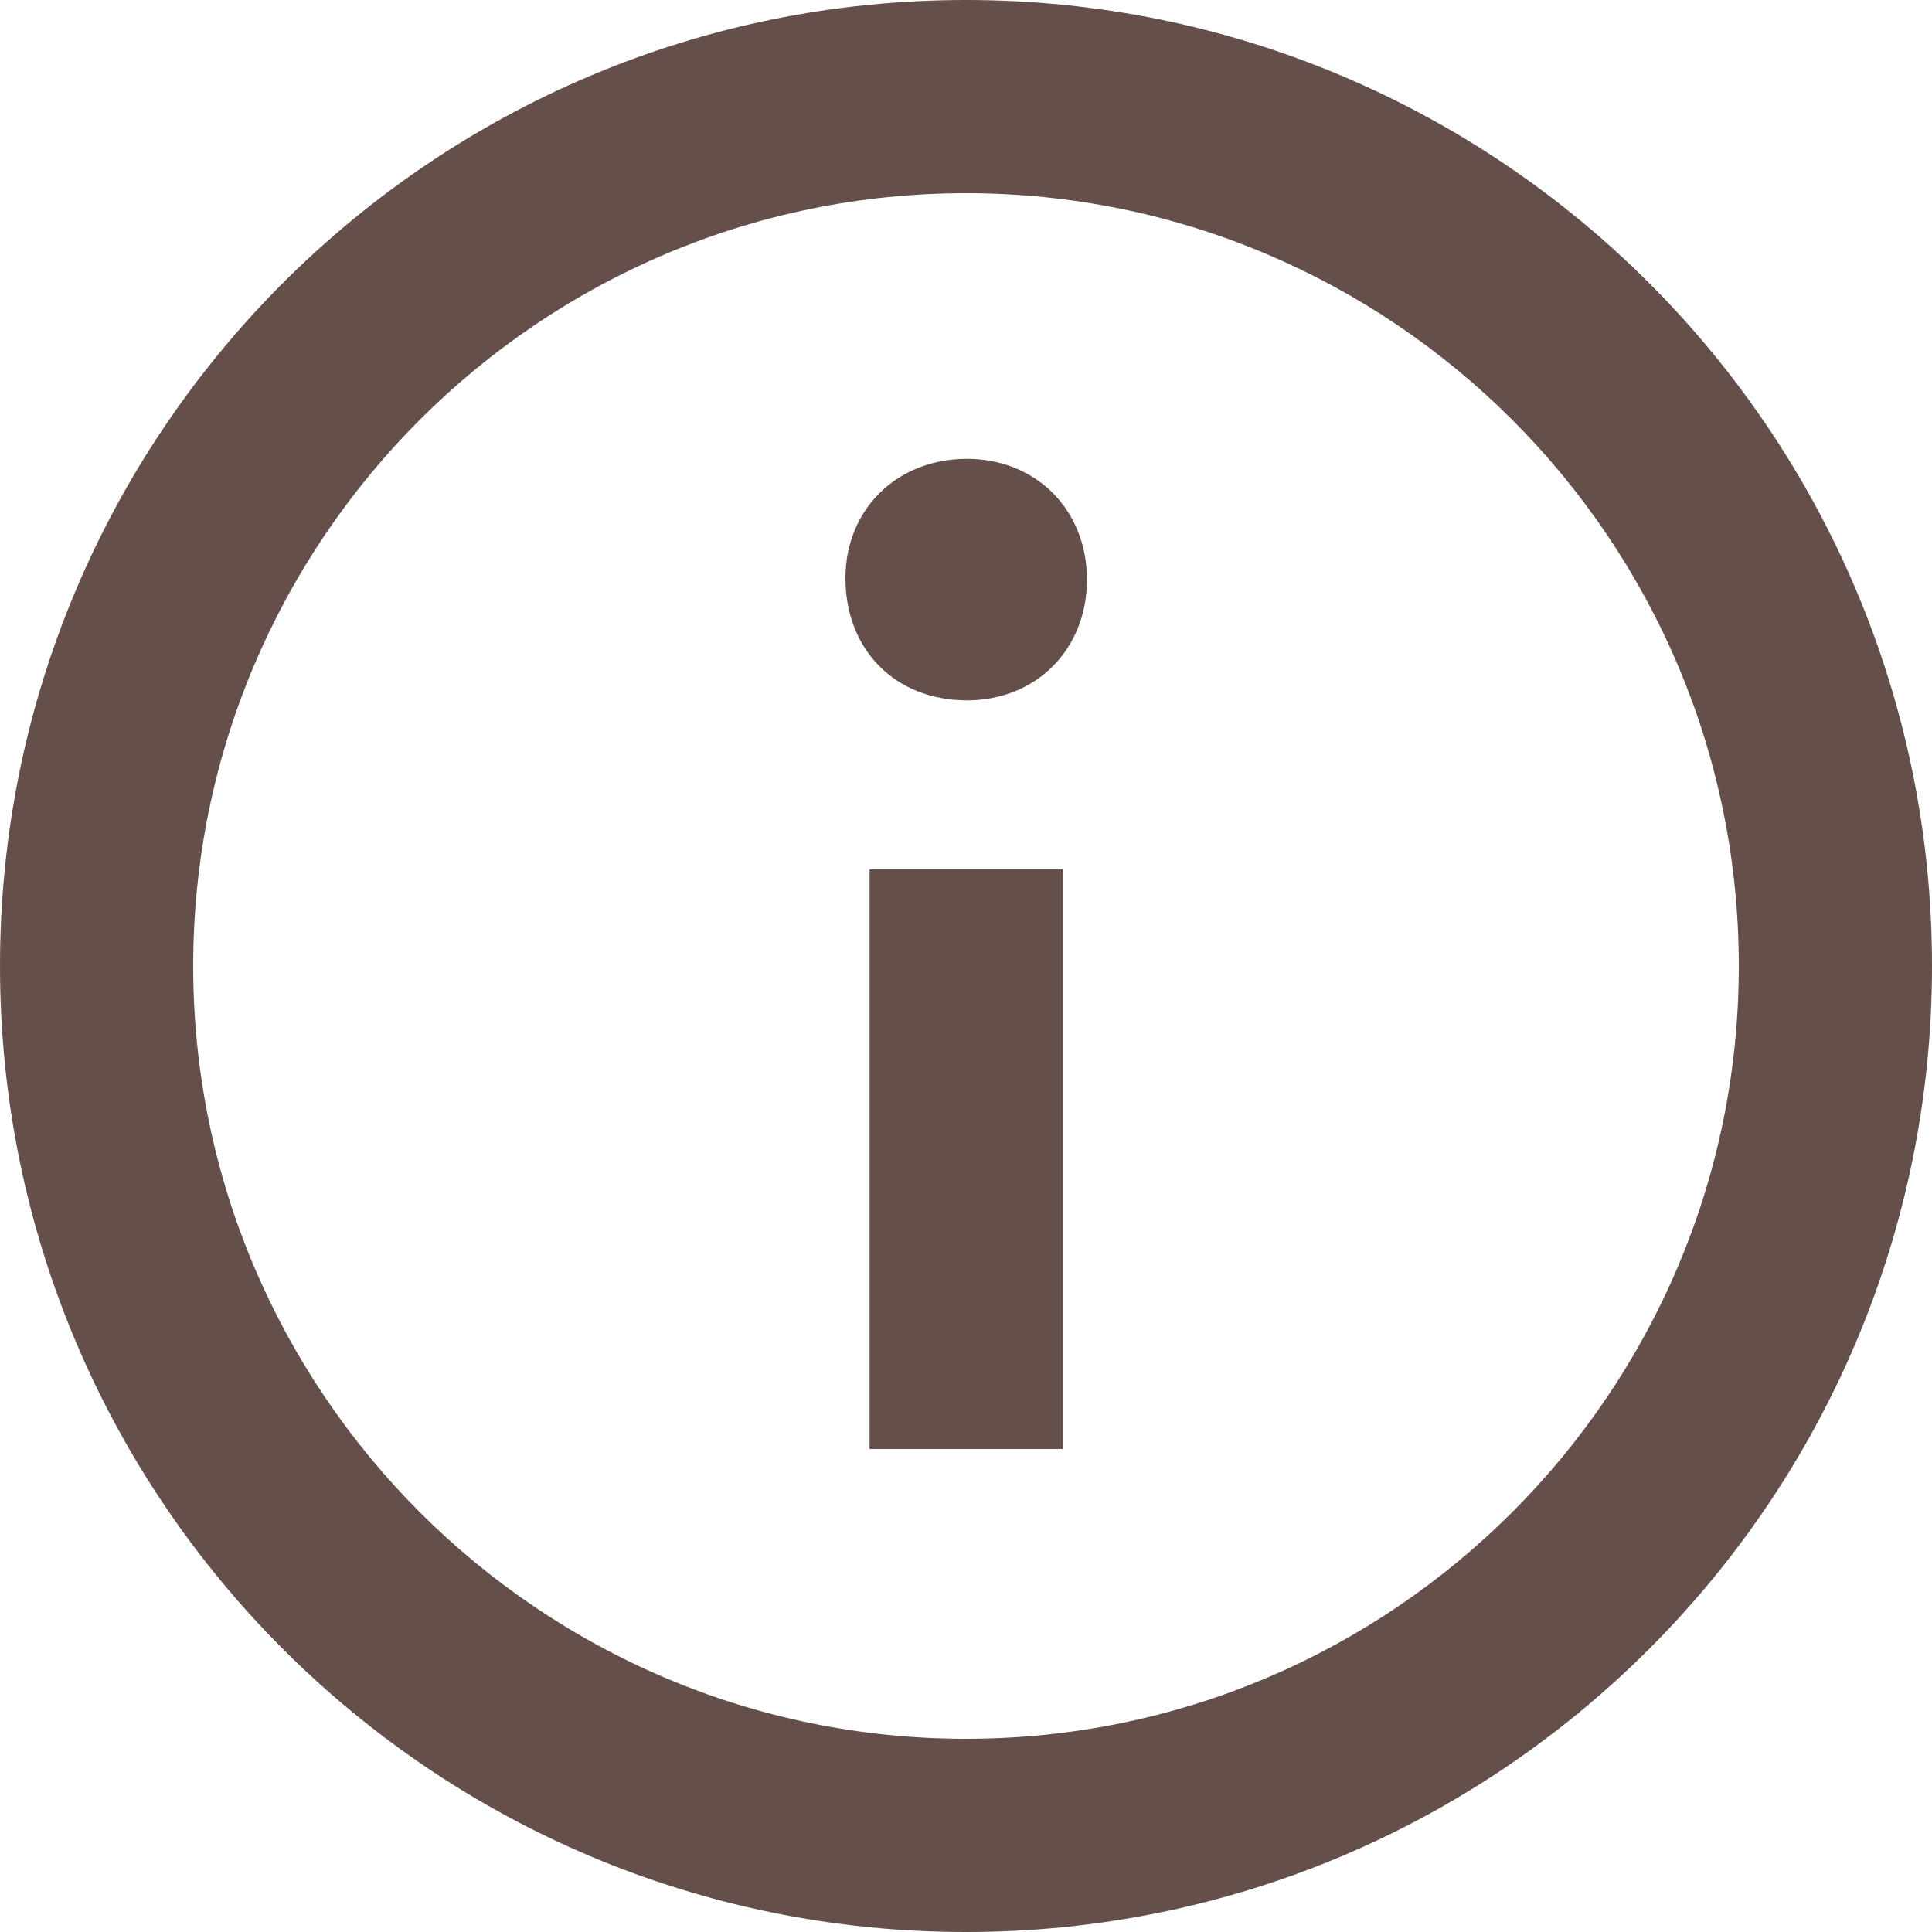
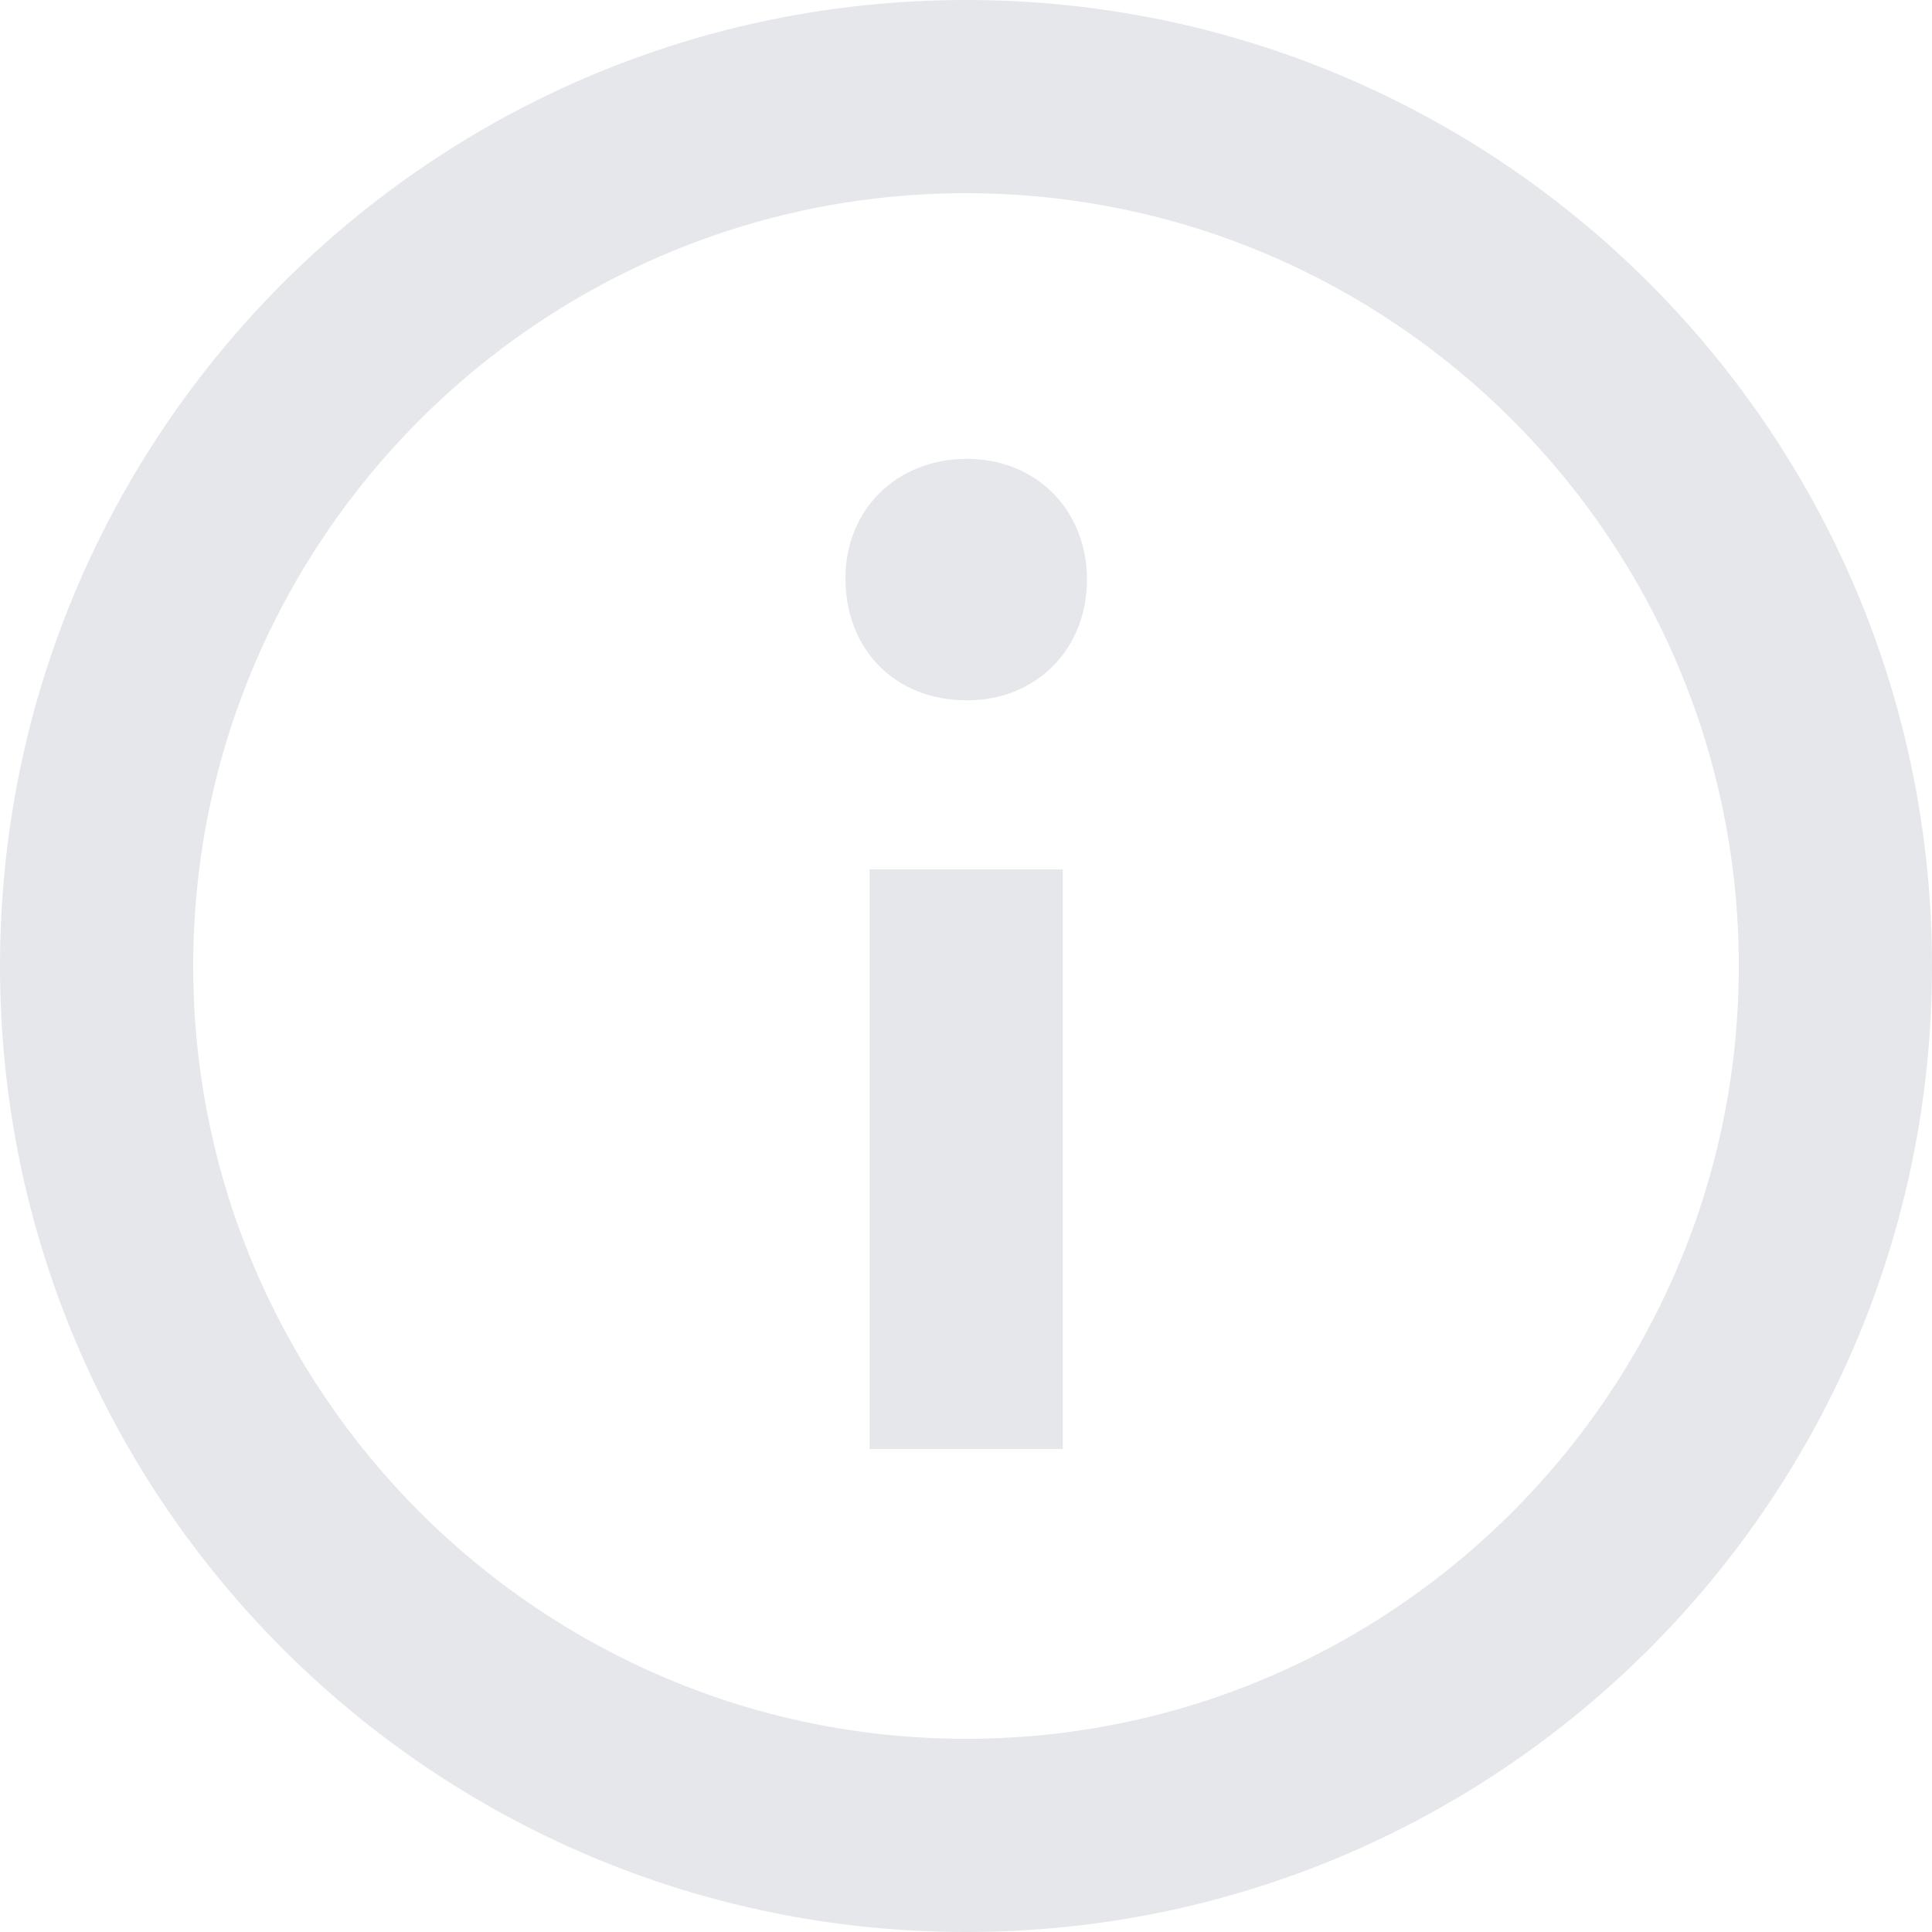
<svg xmlns="http://www.w3.org/2000/svg" width="30" height="30" viewBox="0 0 30 30" fill="none">
-   <path fill-rule="evenodd" clip-rule="evenodd" d="M15 0C6.716 0 0 6.716 0 15C0 23.284 6.716 30 15 30C23.284 30 30 23.284 30 15C30 6.716 23.284 0 15 0ZM15 27C8.383 27 3 21.617 3 15C3 8.383 8.383 3 15 3C21.617 3 27 8.383 27 15C27 21.617 21.617 27 15 27ZM16.878 9C16.878 10.088 16.086 10.875 15.015 10.875C13.901 10.875 13.128 10.088 13.128 8.979C13.128 7.914 13.922 7.125 15.015 7.125C16.086 7.125 16.878 7.914 16.878 9ZM13.503 13.5H16.503V22.5H13.503V13.5Z" fill="#654F4B" />
+   <path fill-rule="evenodd" clip-rule="evenodd" d="M15 0C6.716 0 0 6.716 0 15C0 23.284 6.716 30 15 30C23.284 30 30 23.284 30 15C30 6.716 23.284 0 15 0ZM15 27C8.383 27 3 21.617 3 15C3 8.383 8.383 3 15 3C21.617 3 27 8.383 27 15C27 21.617 21.617 27 15 27ZM16.878 9C16.878 10.088 16.086 10.875 15.015 10.875C13.901 10.875 13.128 10.088 13.128 8.979C13.128 7.914 13.922 7.125 15.015 7.125C16.086 7.125 16.878 7.914 16.878 9ZM13.503 13.5H16.503V22.5H13.503V13.5Z" fill="#E5E7EB" />
</svg>
